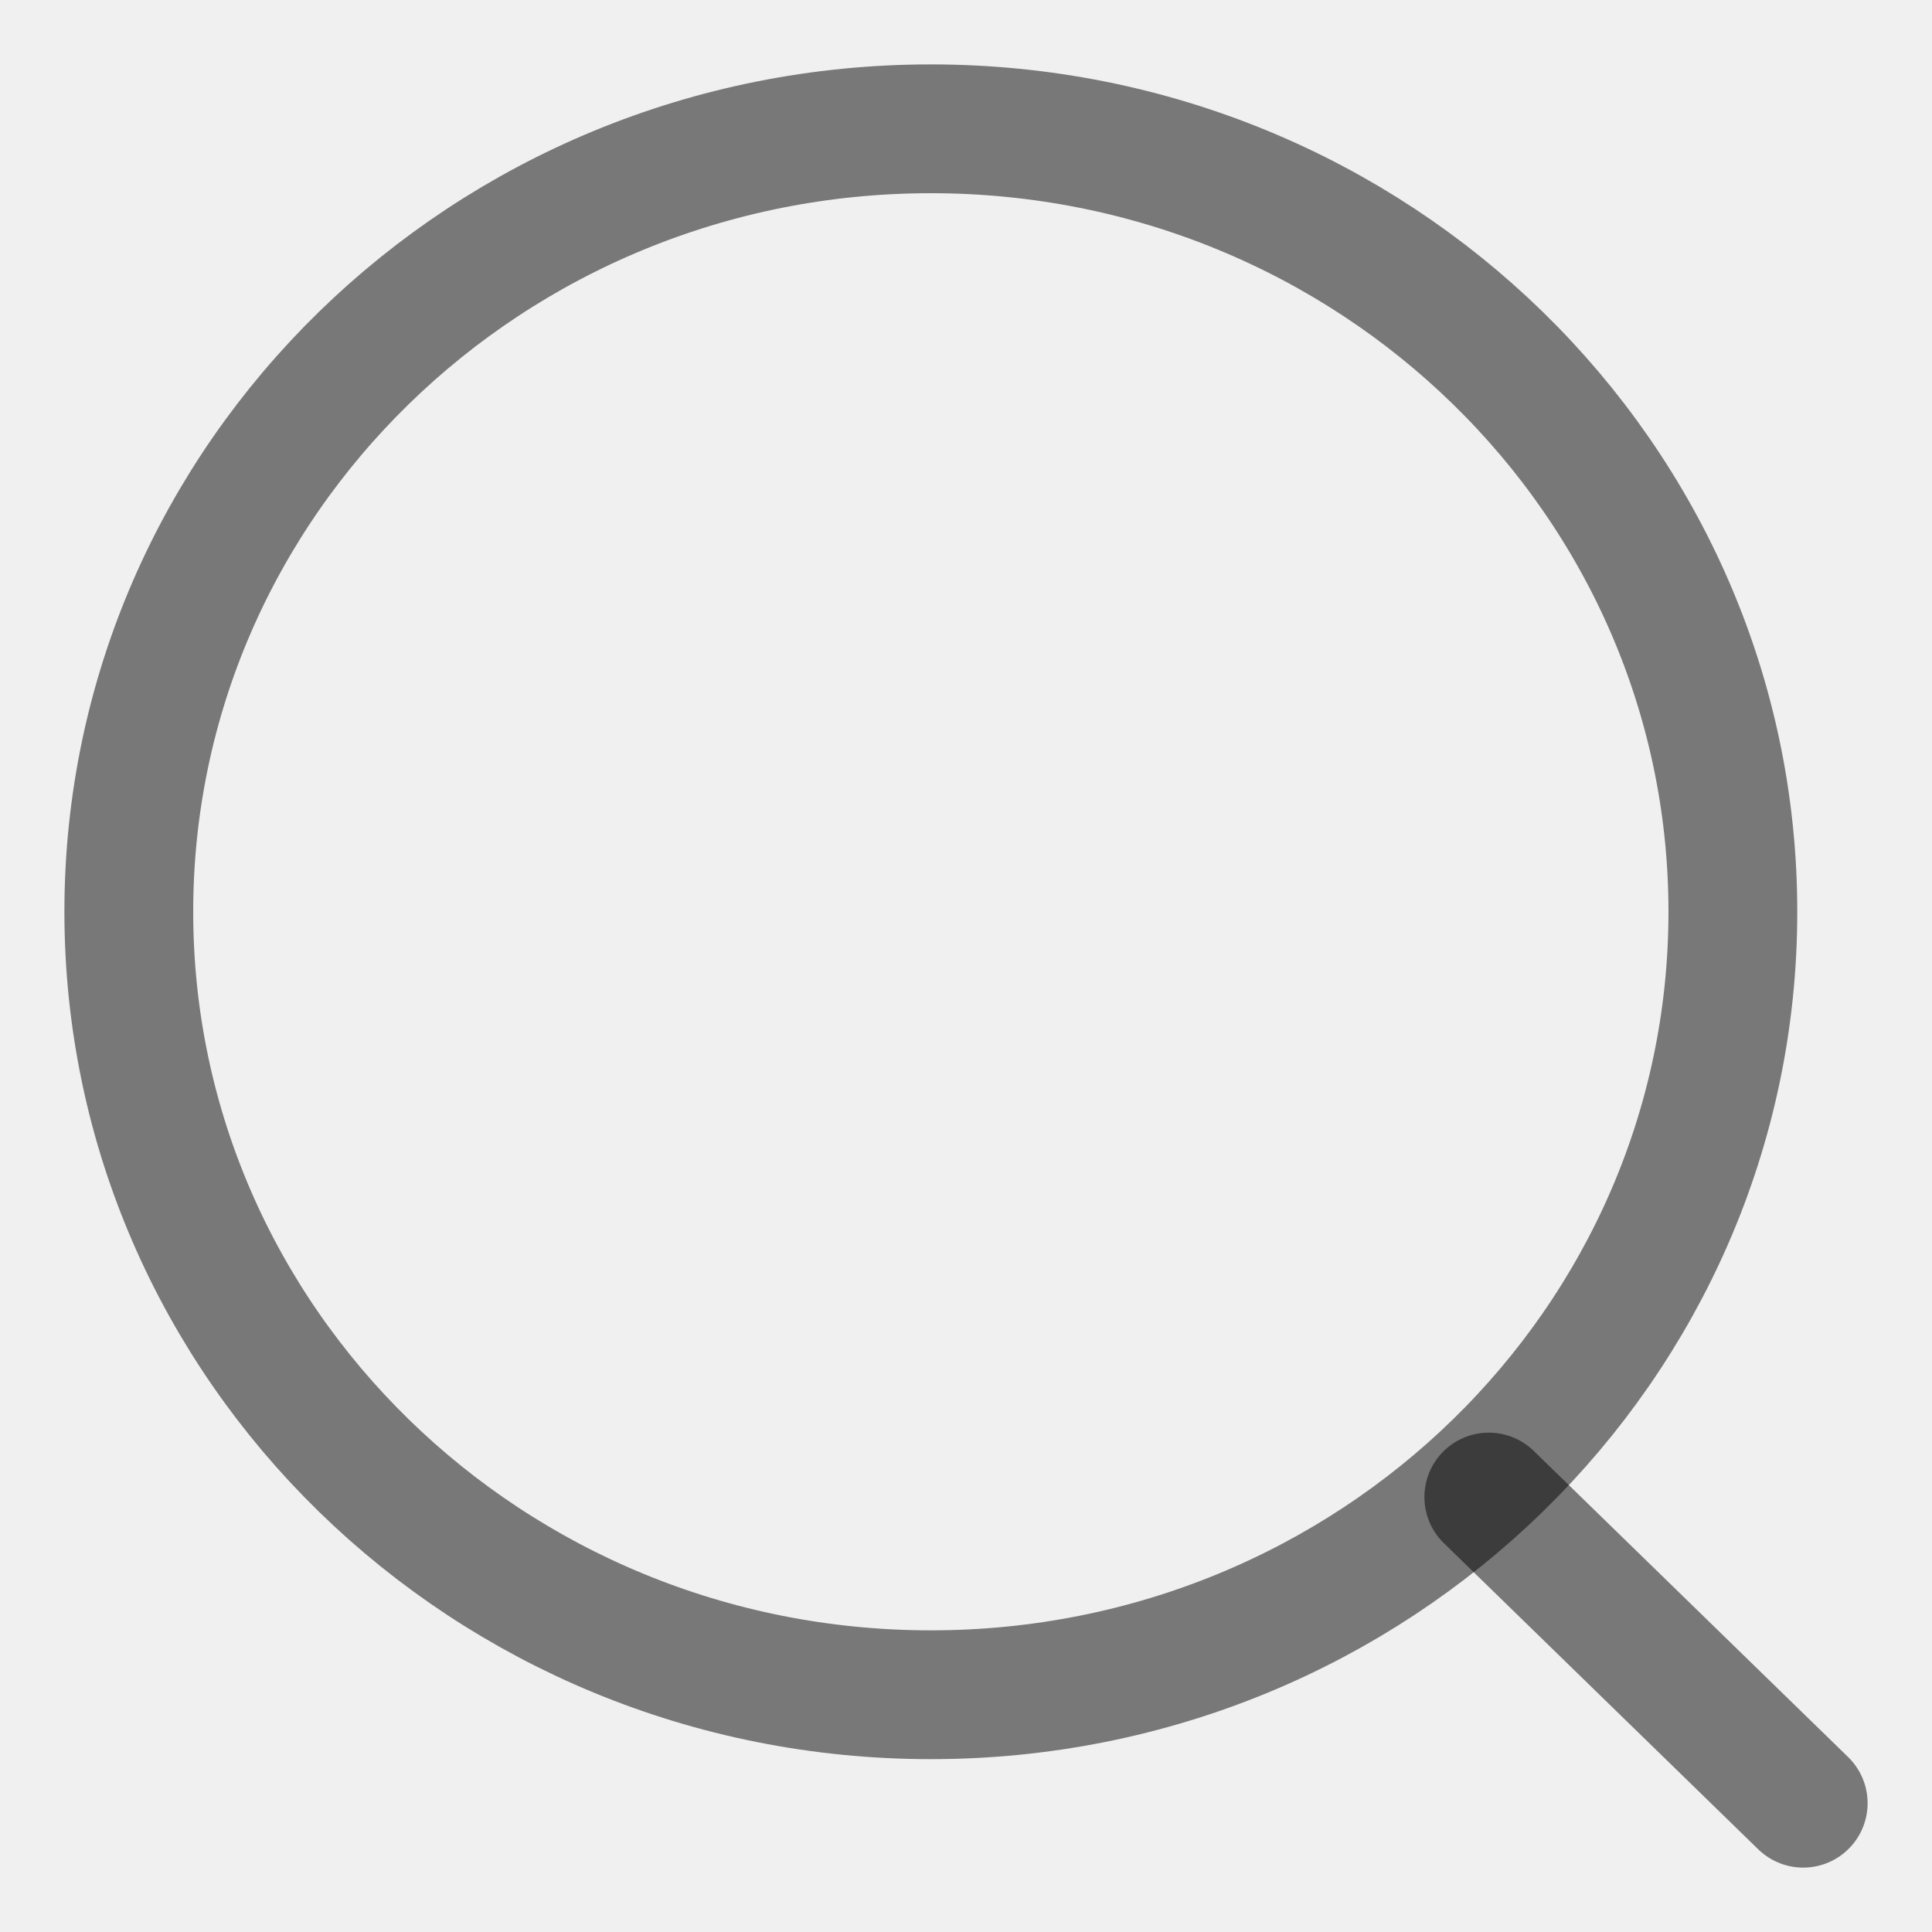
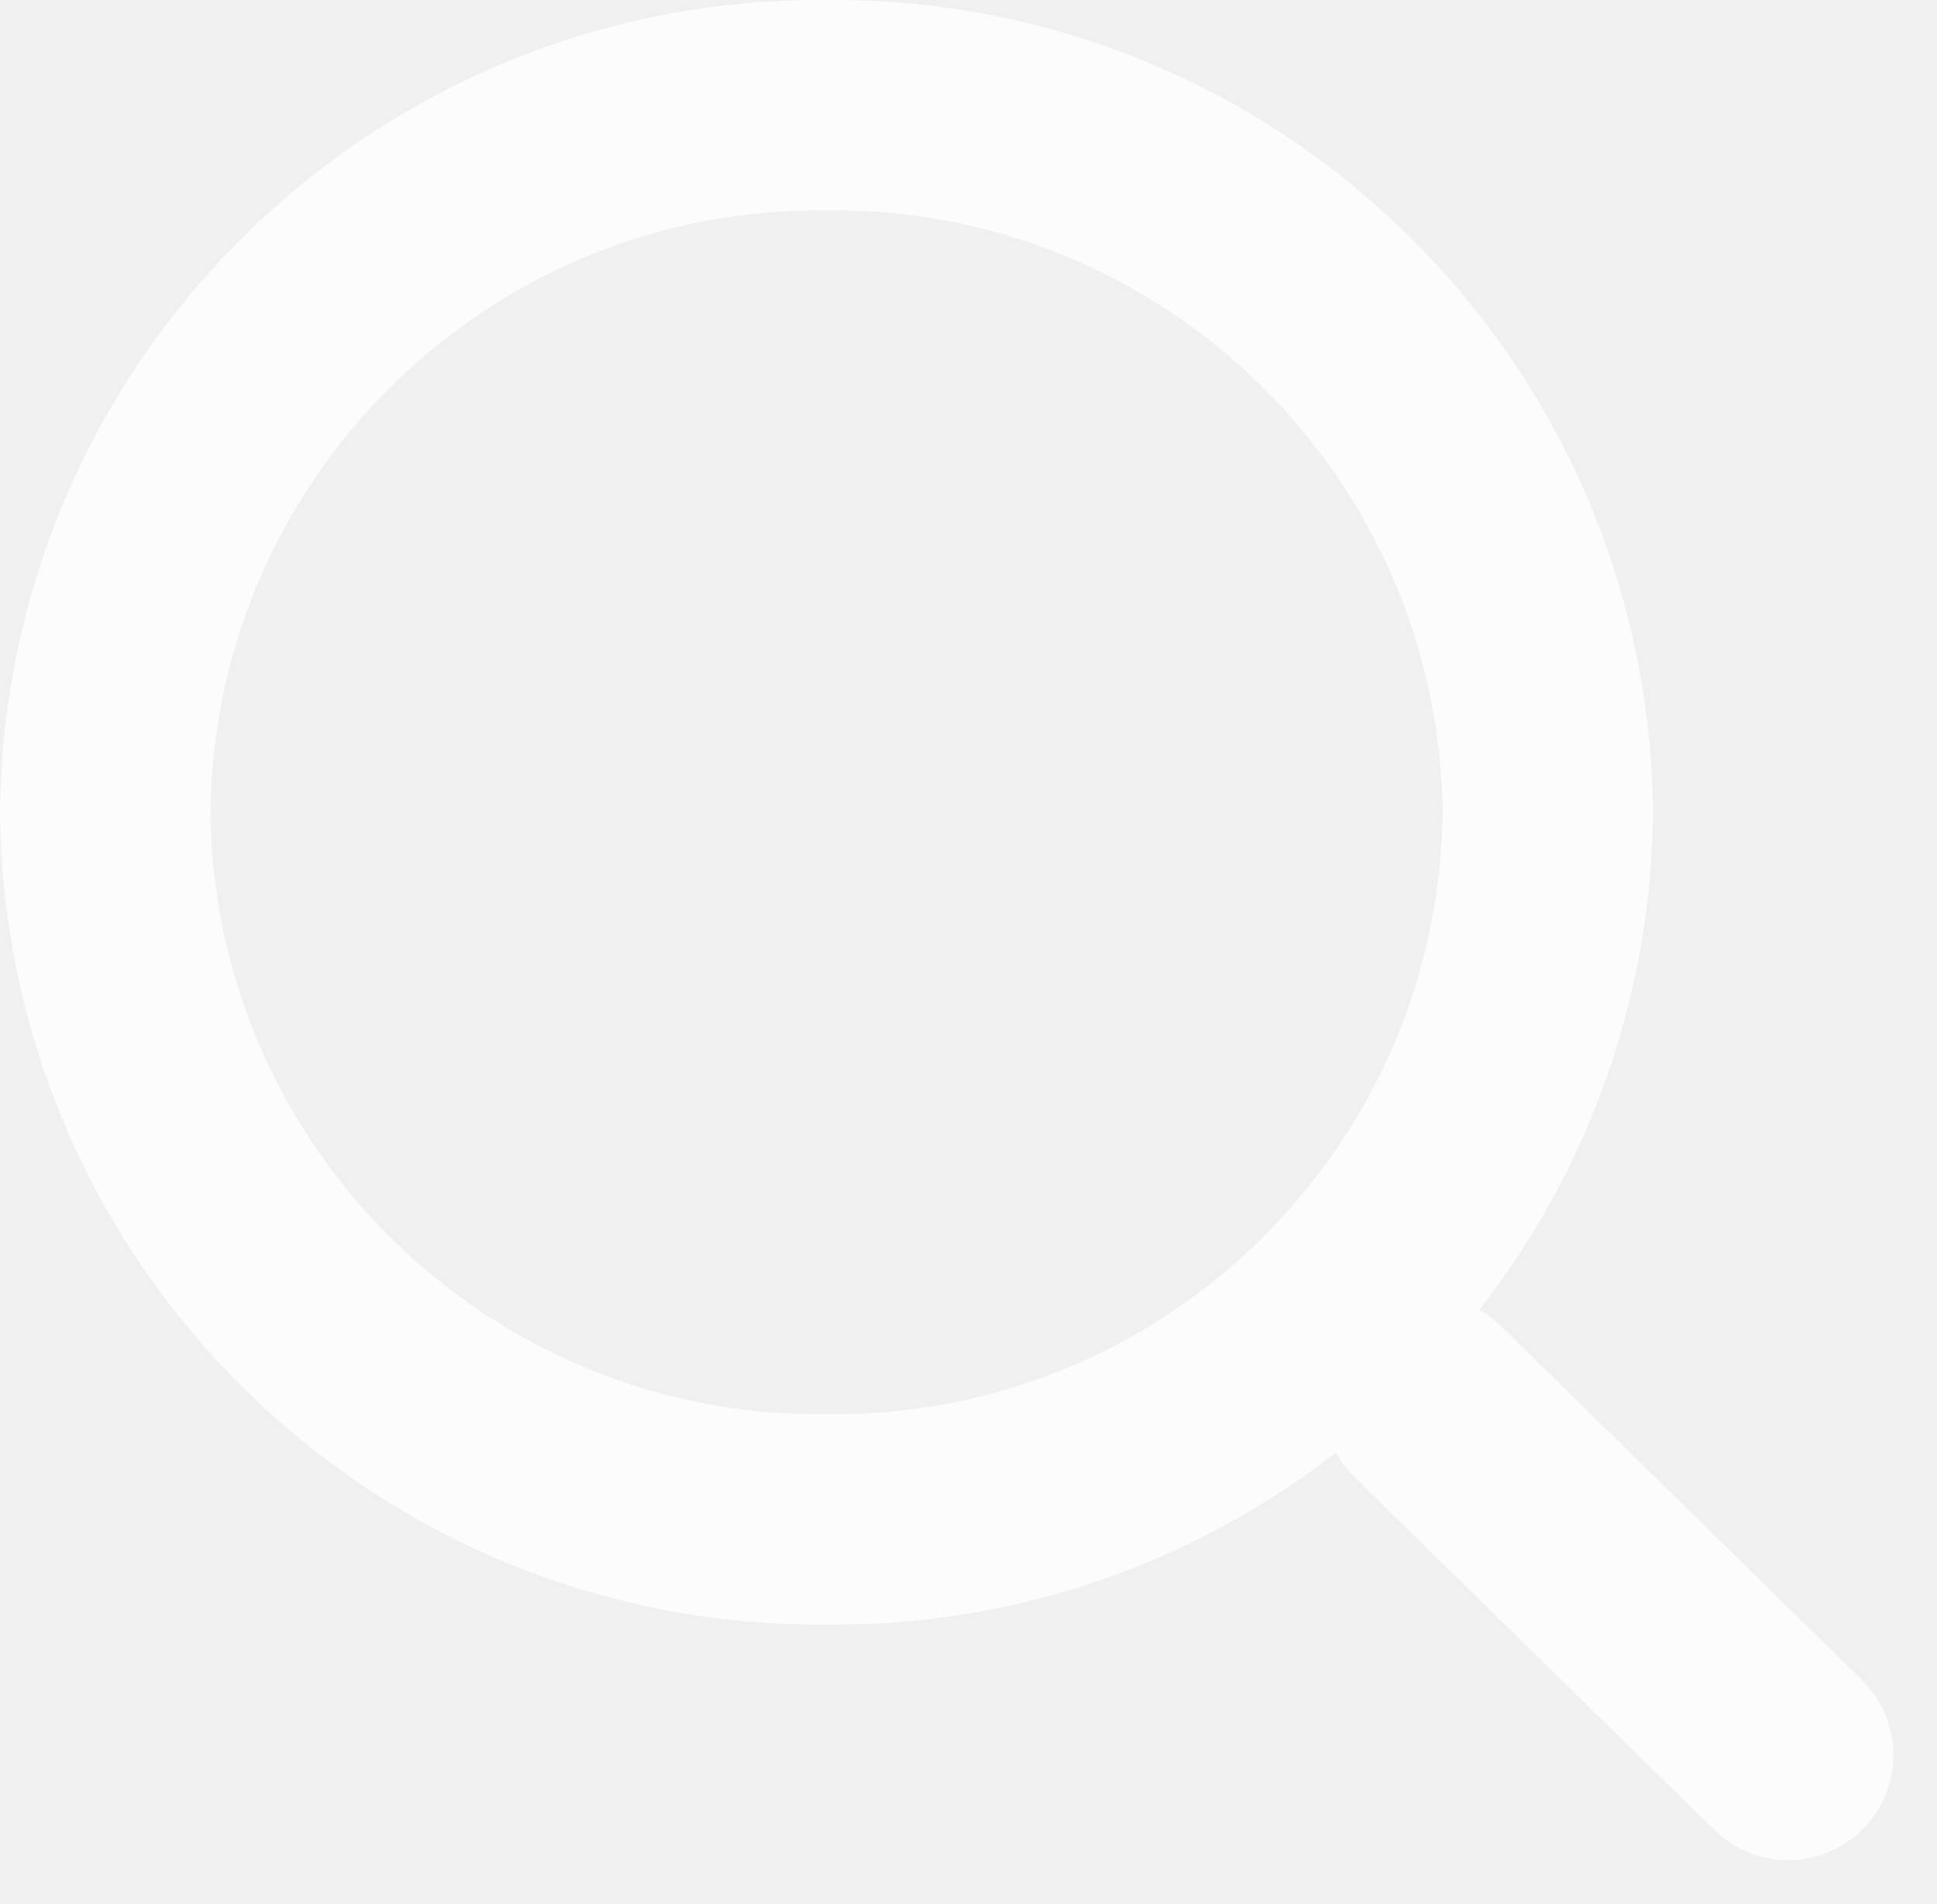
- <svg xmlns="http://www.w3.org/2000/svg" width="15" height="15" viewBox="0 0 15 15" fill="none">
-   <ellipse cx="7.227" cy="7.079" rx="6.227" ry="6.079" stroke="black" stroke-opacity="0.5" stroke-linecap="round" stroke-linejoin="round" />
-   <path d="M11.559 11.623L14 14" stroke="black" stroke-opacity="0.5" stroke-linecap="round" stroke-linejoin="round" />
+ <svg xmlns="http://www.w3.org/2000/svg" width="13.811" height="13.572" viewBox="0 0 13.811 13.572">
+   <g id="Search" transform="translate(-1165.25 -48.25)" opacity="0.8">
+     <path id="Vector" d="M10.286,5.041a5.093,5.093,0,0,1-5.143,5.041A5.093,5.093,0,0,1,0,5.041,5.093,5.093,0,0,1,5.143,0,5.093,5.093,0,0,1,10.286,5.041Z" transform="translate(1166 49)" fill="none" stroke="#fff" stroke-linecap="round" stroke-linejoin="round" stroke-width="1.5" />
+     <path id="Vector-2" data-name="Vector" d="M2.571,2.52,0,0" transform="translate(1175.429 58.241)" fill="none" stroke="#fff" stroke-linecap="round" stroke-linejoin="round" stroke-width="1.5" />
+   </g>
</svg>
